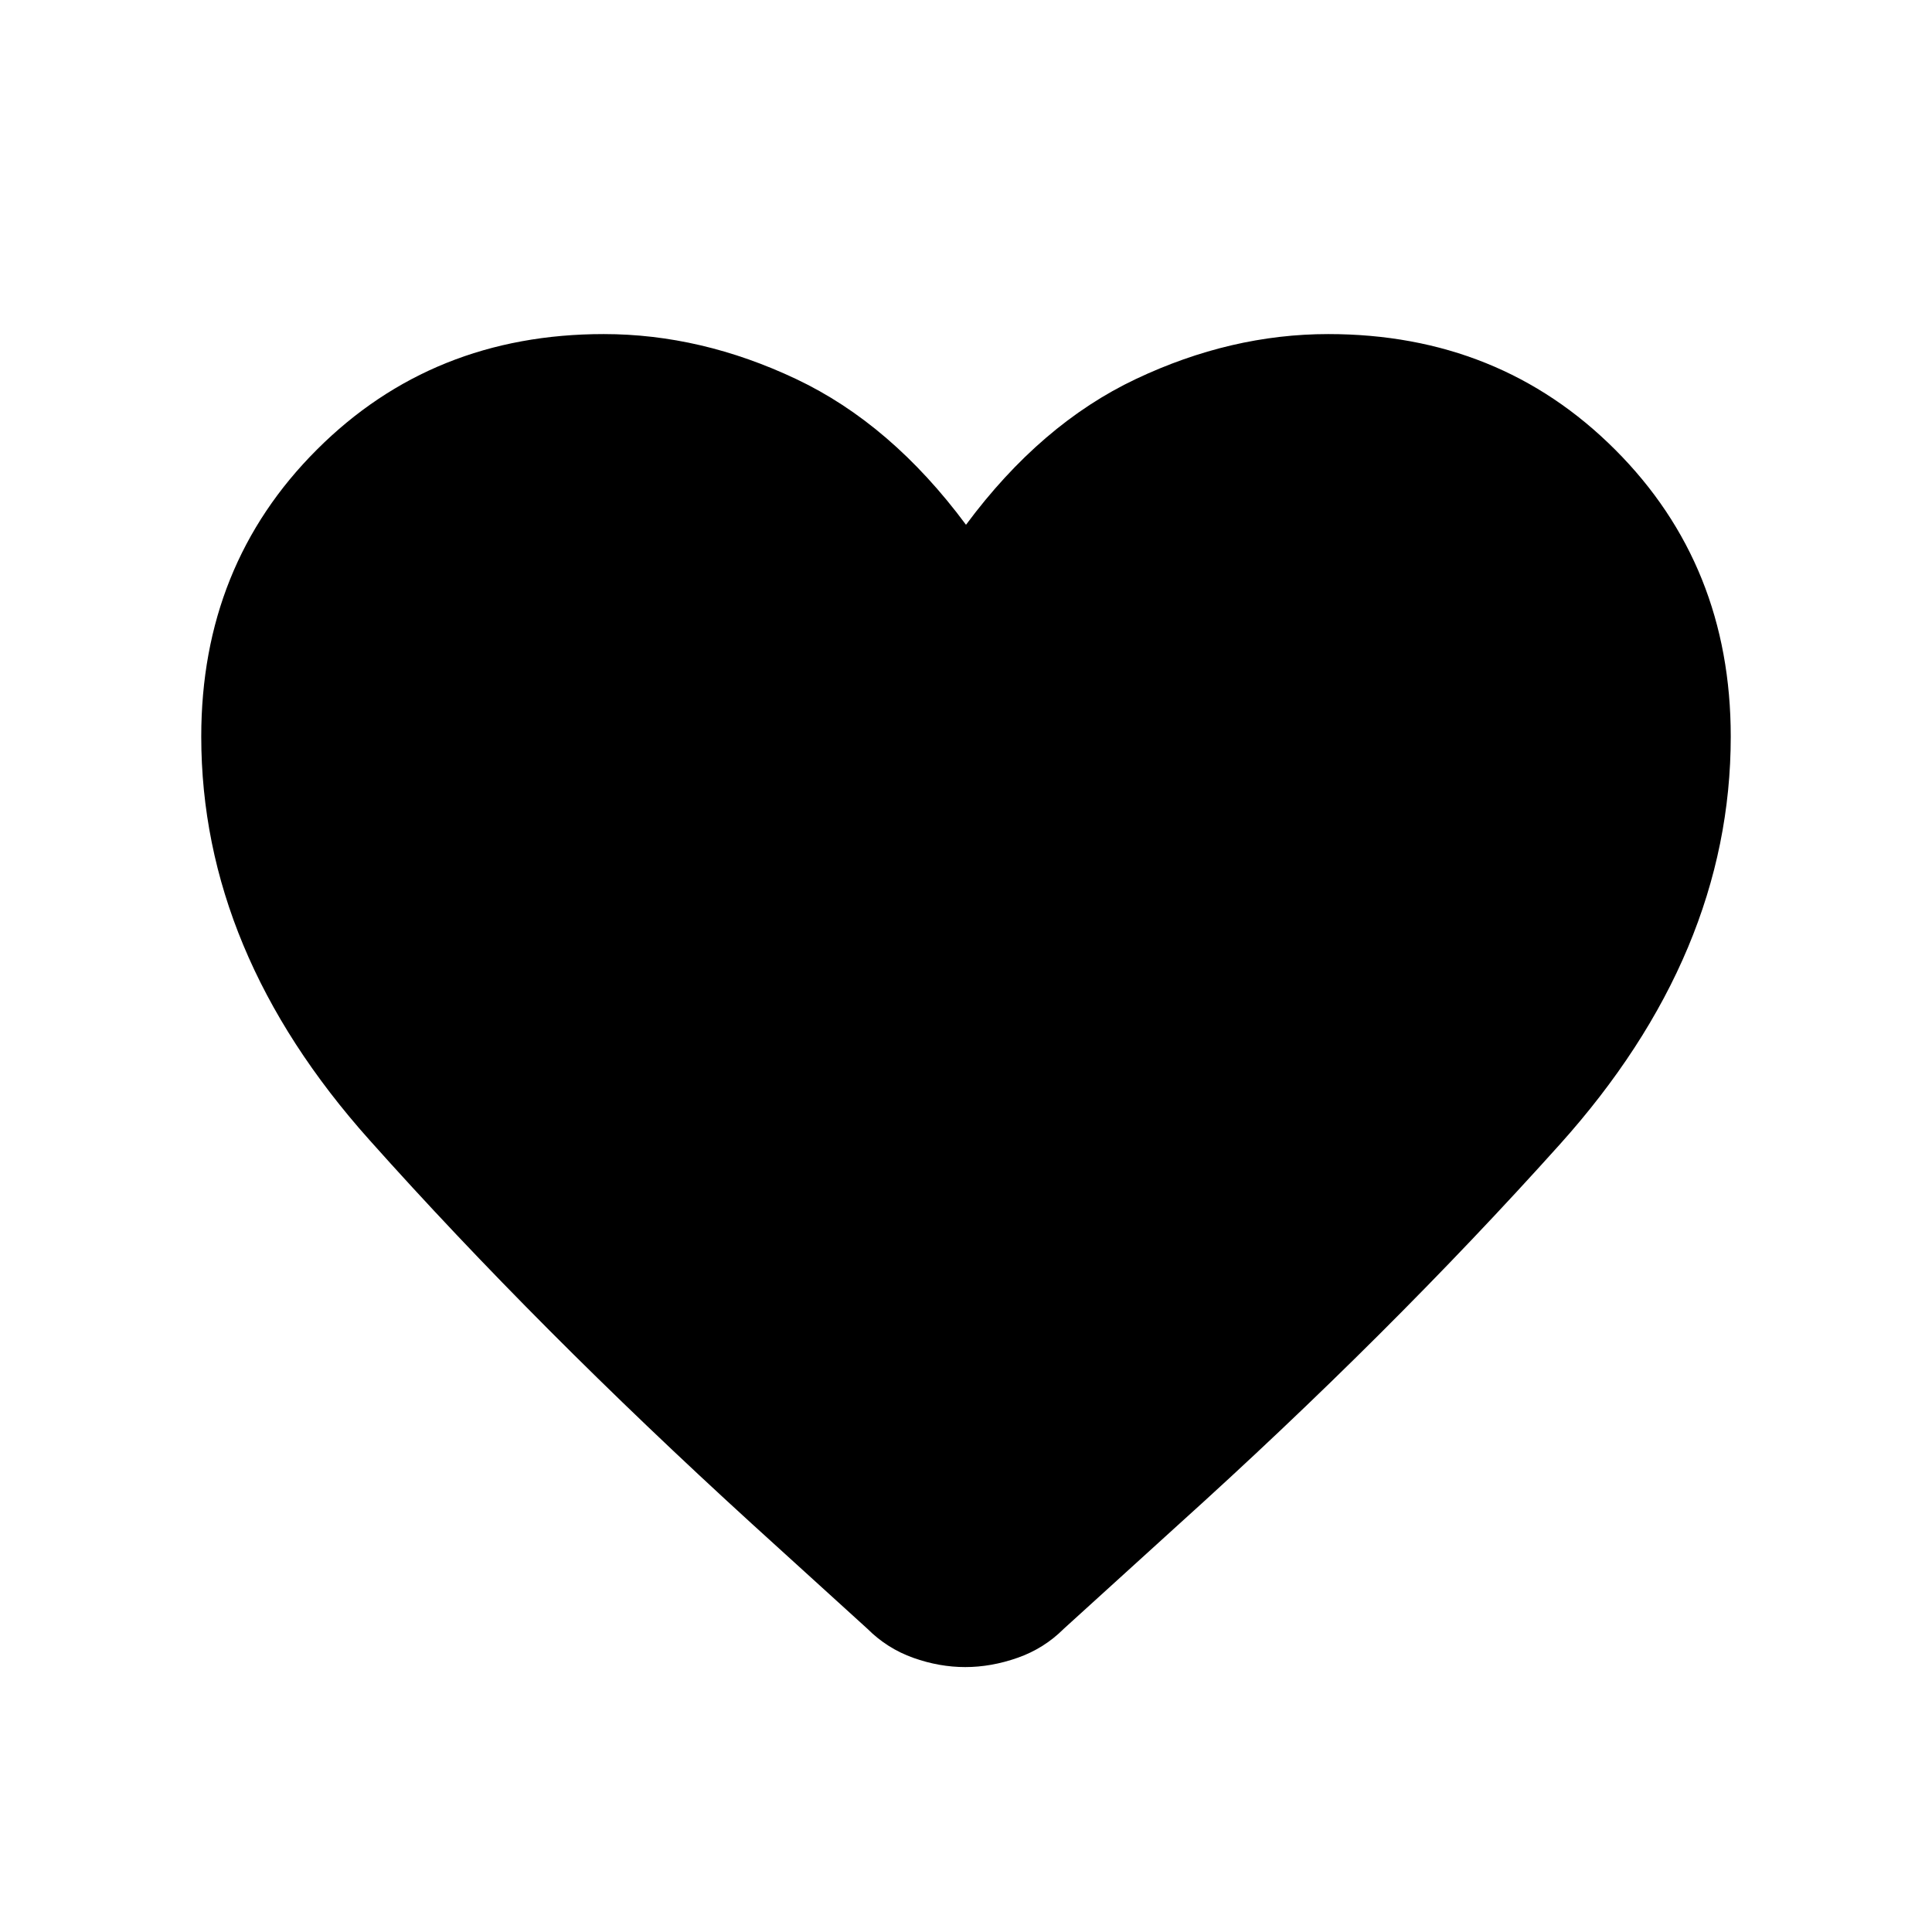
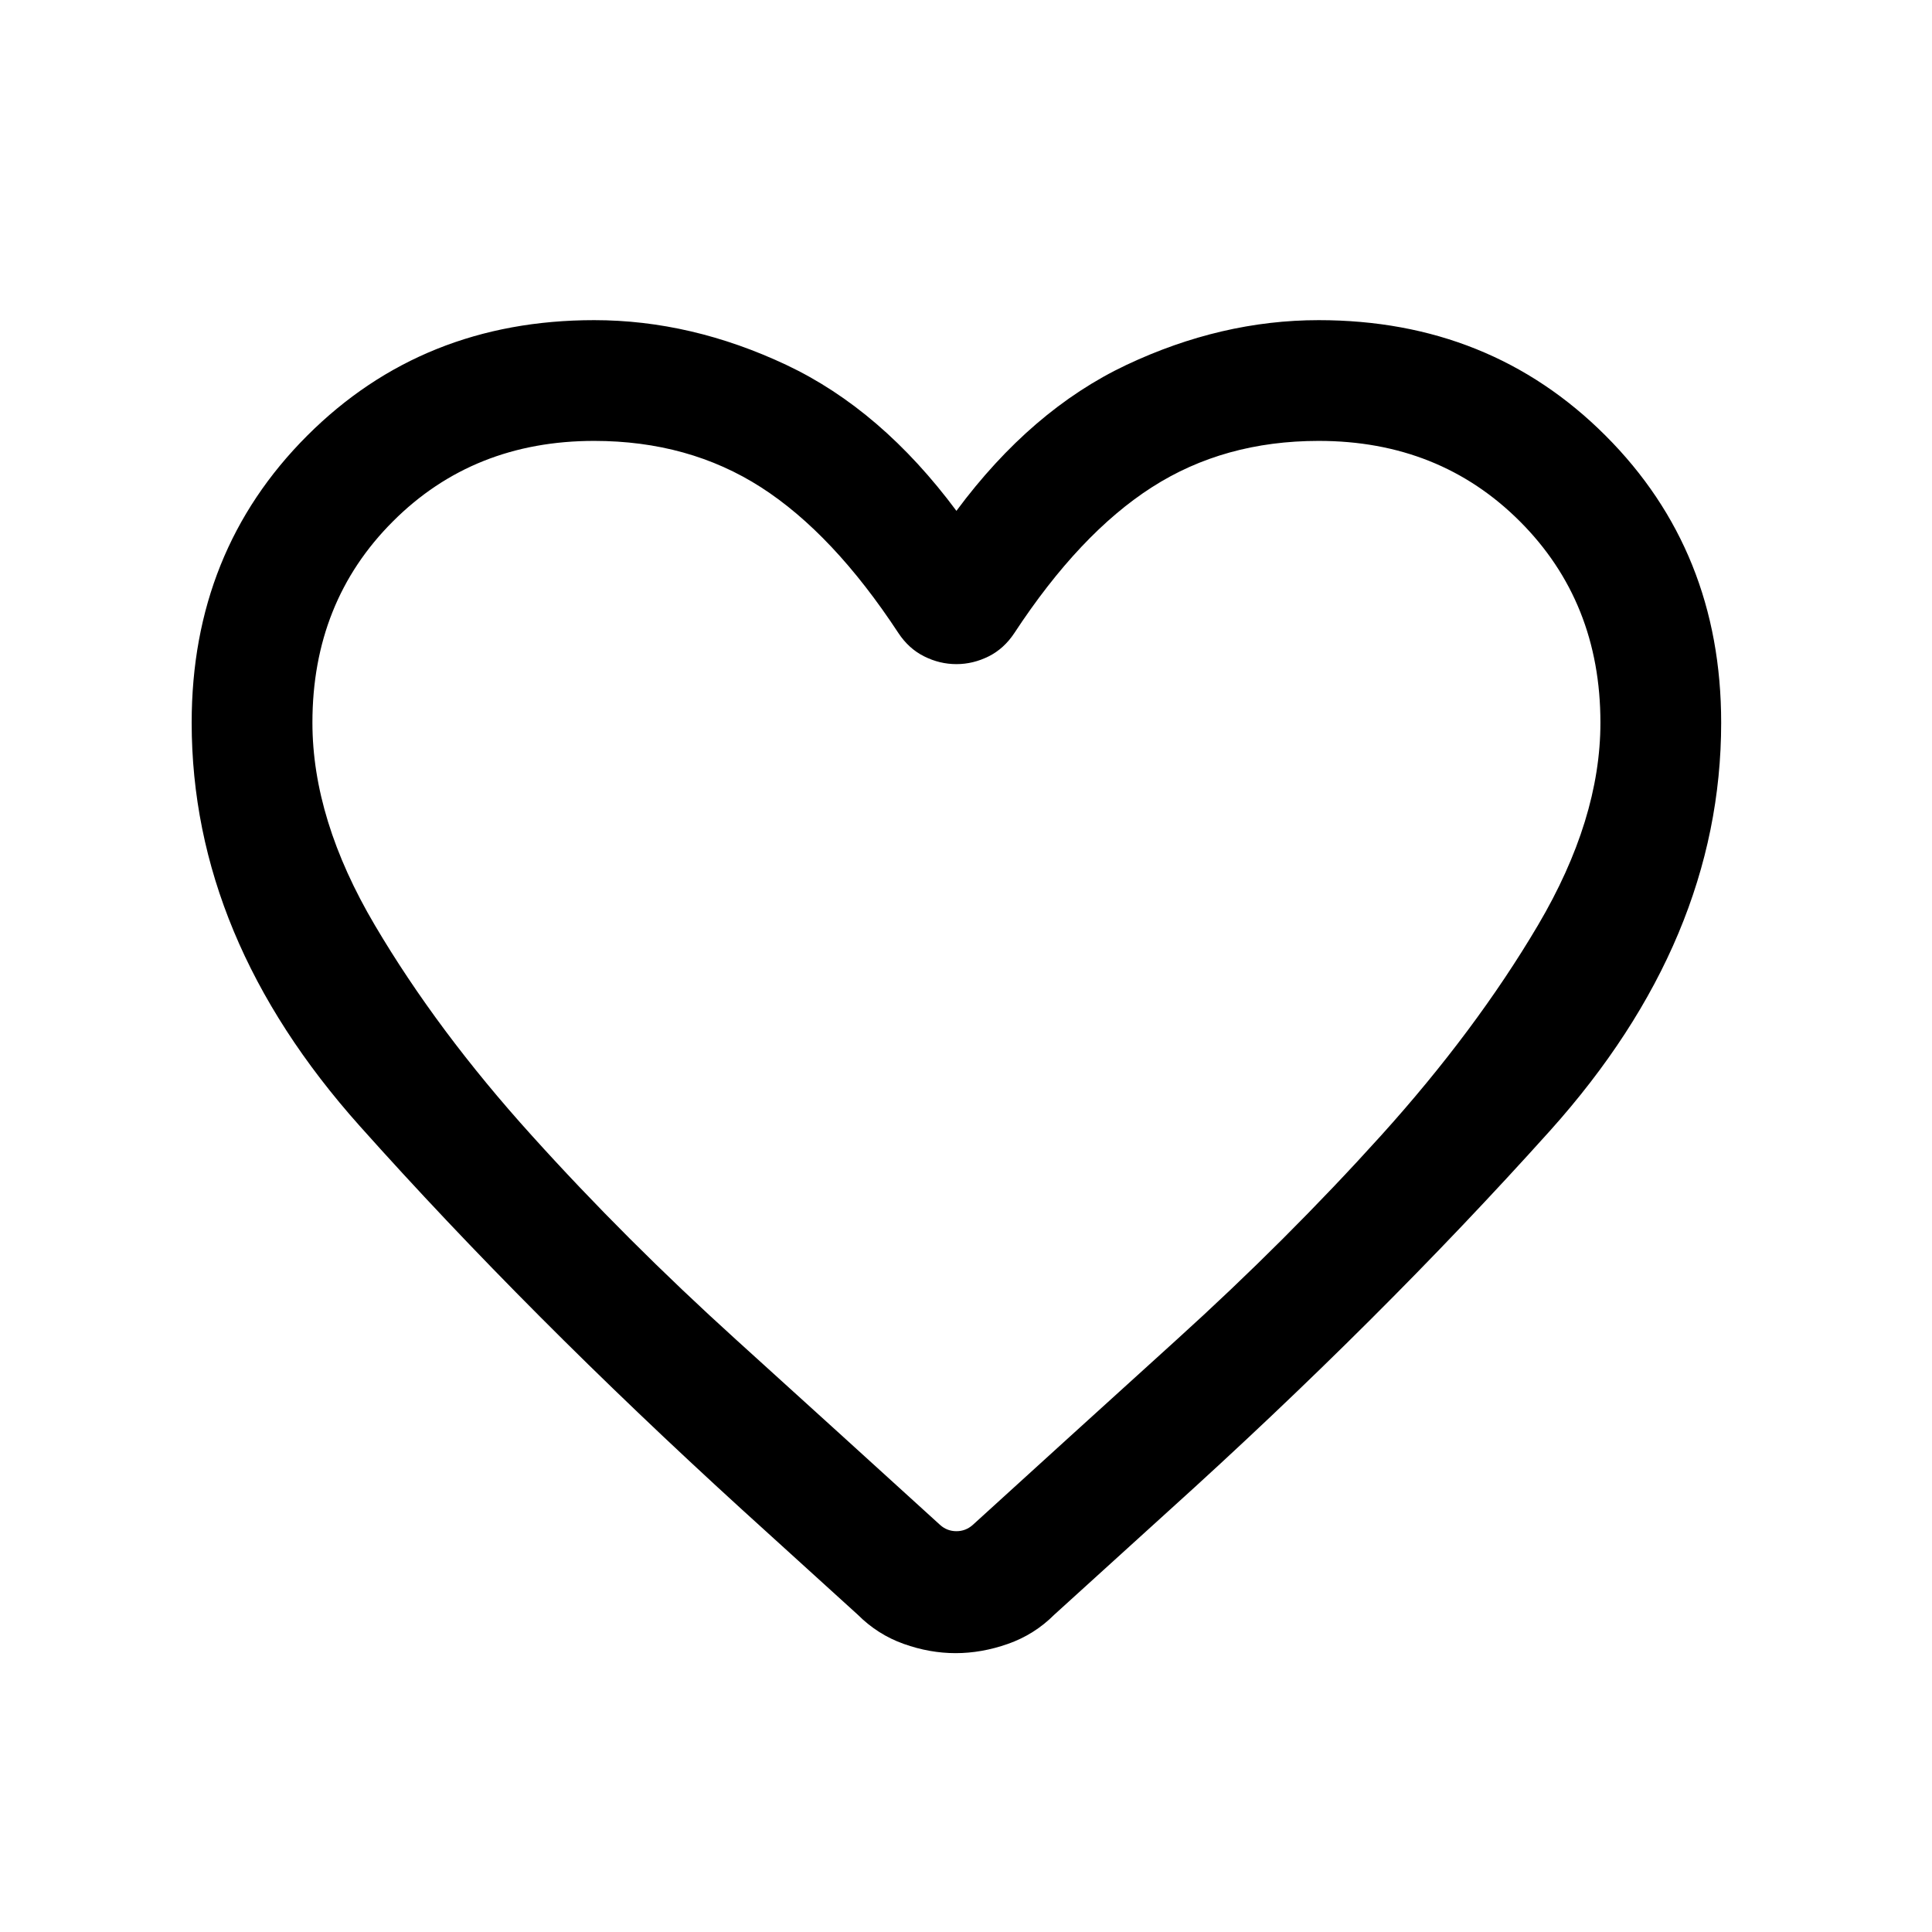
<svg xmlns="http://www.w3.org/2000/svg" width="24" height="24" viewBox="0 0 24 24" fill="none">
-   <mask id="mask0_146_1159" style="mask-type:alpha" maskUnits="userSpaceOnUse" x="0" y="0" width="24" height="24">
+   <mask id="mask0_146_1152" style="mask-type:alpha" maskUnits="userSpaceOnUse" x="0" y="0" width="24" height="24">
    <rect width="24" height="24" fill="#D9D9D9" />
  </mask>
-   <g mask="url(#mask0_146_1159)">
-     <path d="M11.991 20.709C11.776 20.709 11.561 20.671 11.345 20.594C11.129 20.517 10.939 20.397 10.775 20.233L9.338 18.927C7.566 17.31 5.982 15.722 4.59 14.162C3.196 12.603 2.5 10.932 2.5 9.15C2.5 7.731 2.978 6.543 3.936 5.586C4.893 4.629 6.081 4.15 7.5 4.15C8.306 4.15 9.103 4.336 9.889 4.708C10.676 5.08 11.38 5.683 12 6.519C12.62 5.683 13.324 5.08 14.111 4.708C14.897 4.336 15.694 4.15 16.5 4.15C17.919 4.15 19.107 4.629 20.064 5.586C21.021 6.543 21.5 7.731 21.5 9.15C21.5 10.951 20.792 12.641 19.375 14.218C17.958 15.796 16.379 17.37 14.636 18.942L13.215 20.233C13.051 20.397 12.86 20.517 12.64 20.594C12.421 20.671 12.204 20.709 11.991 20.709Z" fill="black" />
+   <g mask="url(#mask0_146_1152)">
+     <path d="M11.871 20.536C11.657 20.536 11.442 20.498 11.226 20.421C11.01 20.344 10.82 20.223 10.656 20.059L9.219 18.754C7.446 17.137 5.863 15.549 4.47 13.989C3.077 12.43 2.381 10.759 2.381 8.977C2.381 7.558 2.859 6.369 3.816 5.412C4.773 4.455 5.961 3.977 7.381 3.977C8.187 3.977 8.983 4.163 9.77 4.534C10.557 4.906 11.26 5.51 11.881 6.346C12.501 5.51 13.205 4.906 13.991 4.534C14.778 4.163 15.574 3.977 16.381 3.977C17.8 3.977 18.988 4.455 19.945 5.412C20.902 6.369 21.381 7.558 21.381 8.977C21.381 10.778 20.672 12.467 19.256 14.045C17.839 15.622 16.259 17.197 14.517 18.769L13.096 20.059C12.932 20.223 12.74 20.344 12.521 20.421C12.302 20.498 12.085 20.536 11.871 20.536ZM11.161 7.865C10.62 7.041 10.051 6.437 9.453 6.053C8.855 5.669 8.164 5.477 7.381 5.477C6.381 5.477 5.547 5.81 4.881 6.477C4.214 7.143 3.881 7.977 3.881 8.977C3.881 9.779 4.139 10.618 4.657 11.494C5.174 12.37 5.823 13.24 6.605 14.105C7.386 14.971 8.232 15.816 9.144 16.642C10.056 17.468 10.9 18.235 11.679 18.944C11.736 18.995 11.804 19.021 11.881 19.021C11.958 19.021 12.025 18.995 12.083 18.944C12.861 18.235 13.706 17.468 14.617 16.642C15.529 15.816 16.375 14.971 17.157 14.105C17.938 13.24 18.587 12.37 19.105 11.494C19.622 10.618 19.881 9.779 19.881 8.977C19.881 7.977 19.547 7.143 18.881 6.477C18.214 5.81 17.381 5.477 16.381 5.477C15.597 5.477 14.907 5.669 14.309 6.053C13.71 6.437 13.141 7.041 12.6 7.865C12.515 7.993 12.409 8.09 12.281 8.154C12.152 8.218 12.019 8.25 11.881 8.25C11.742 8.25 11.609 8.218 11.481 8.154C11.352 8.09 11.246 7.993 11.161 7.865Z" fill="black" />
  </g>
</svg>
